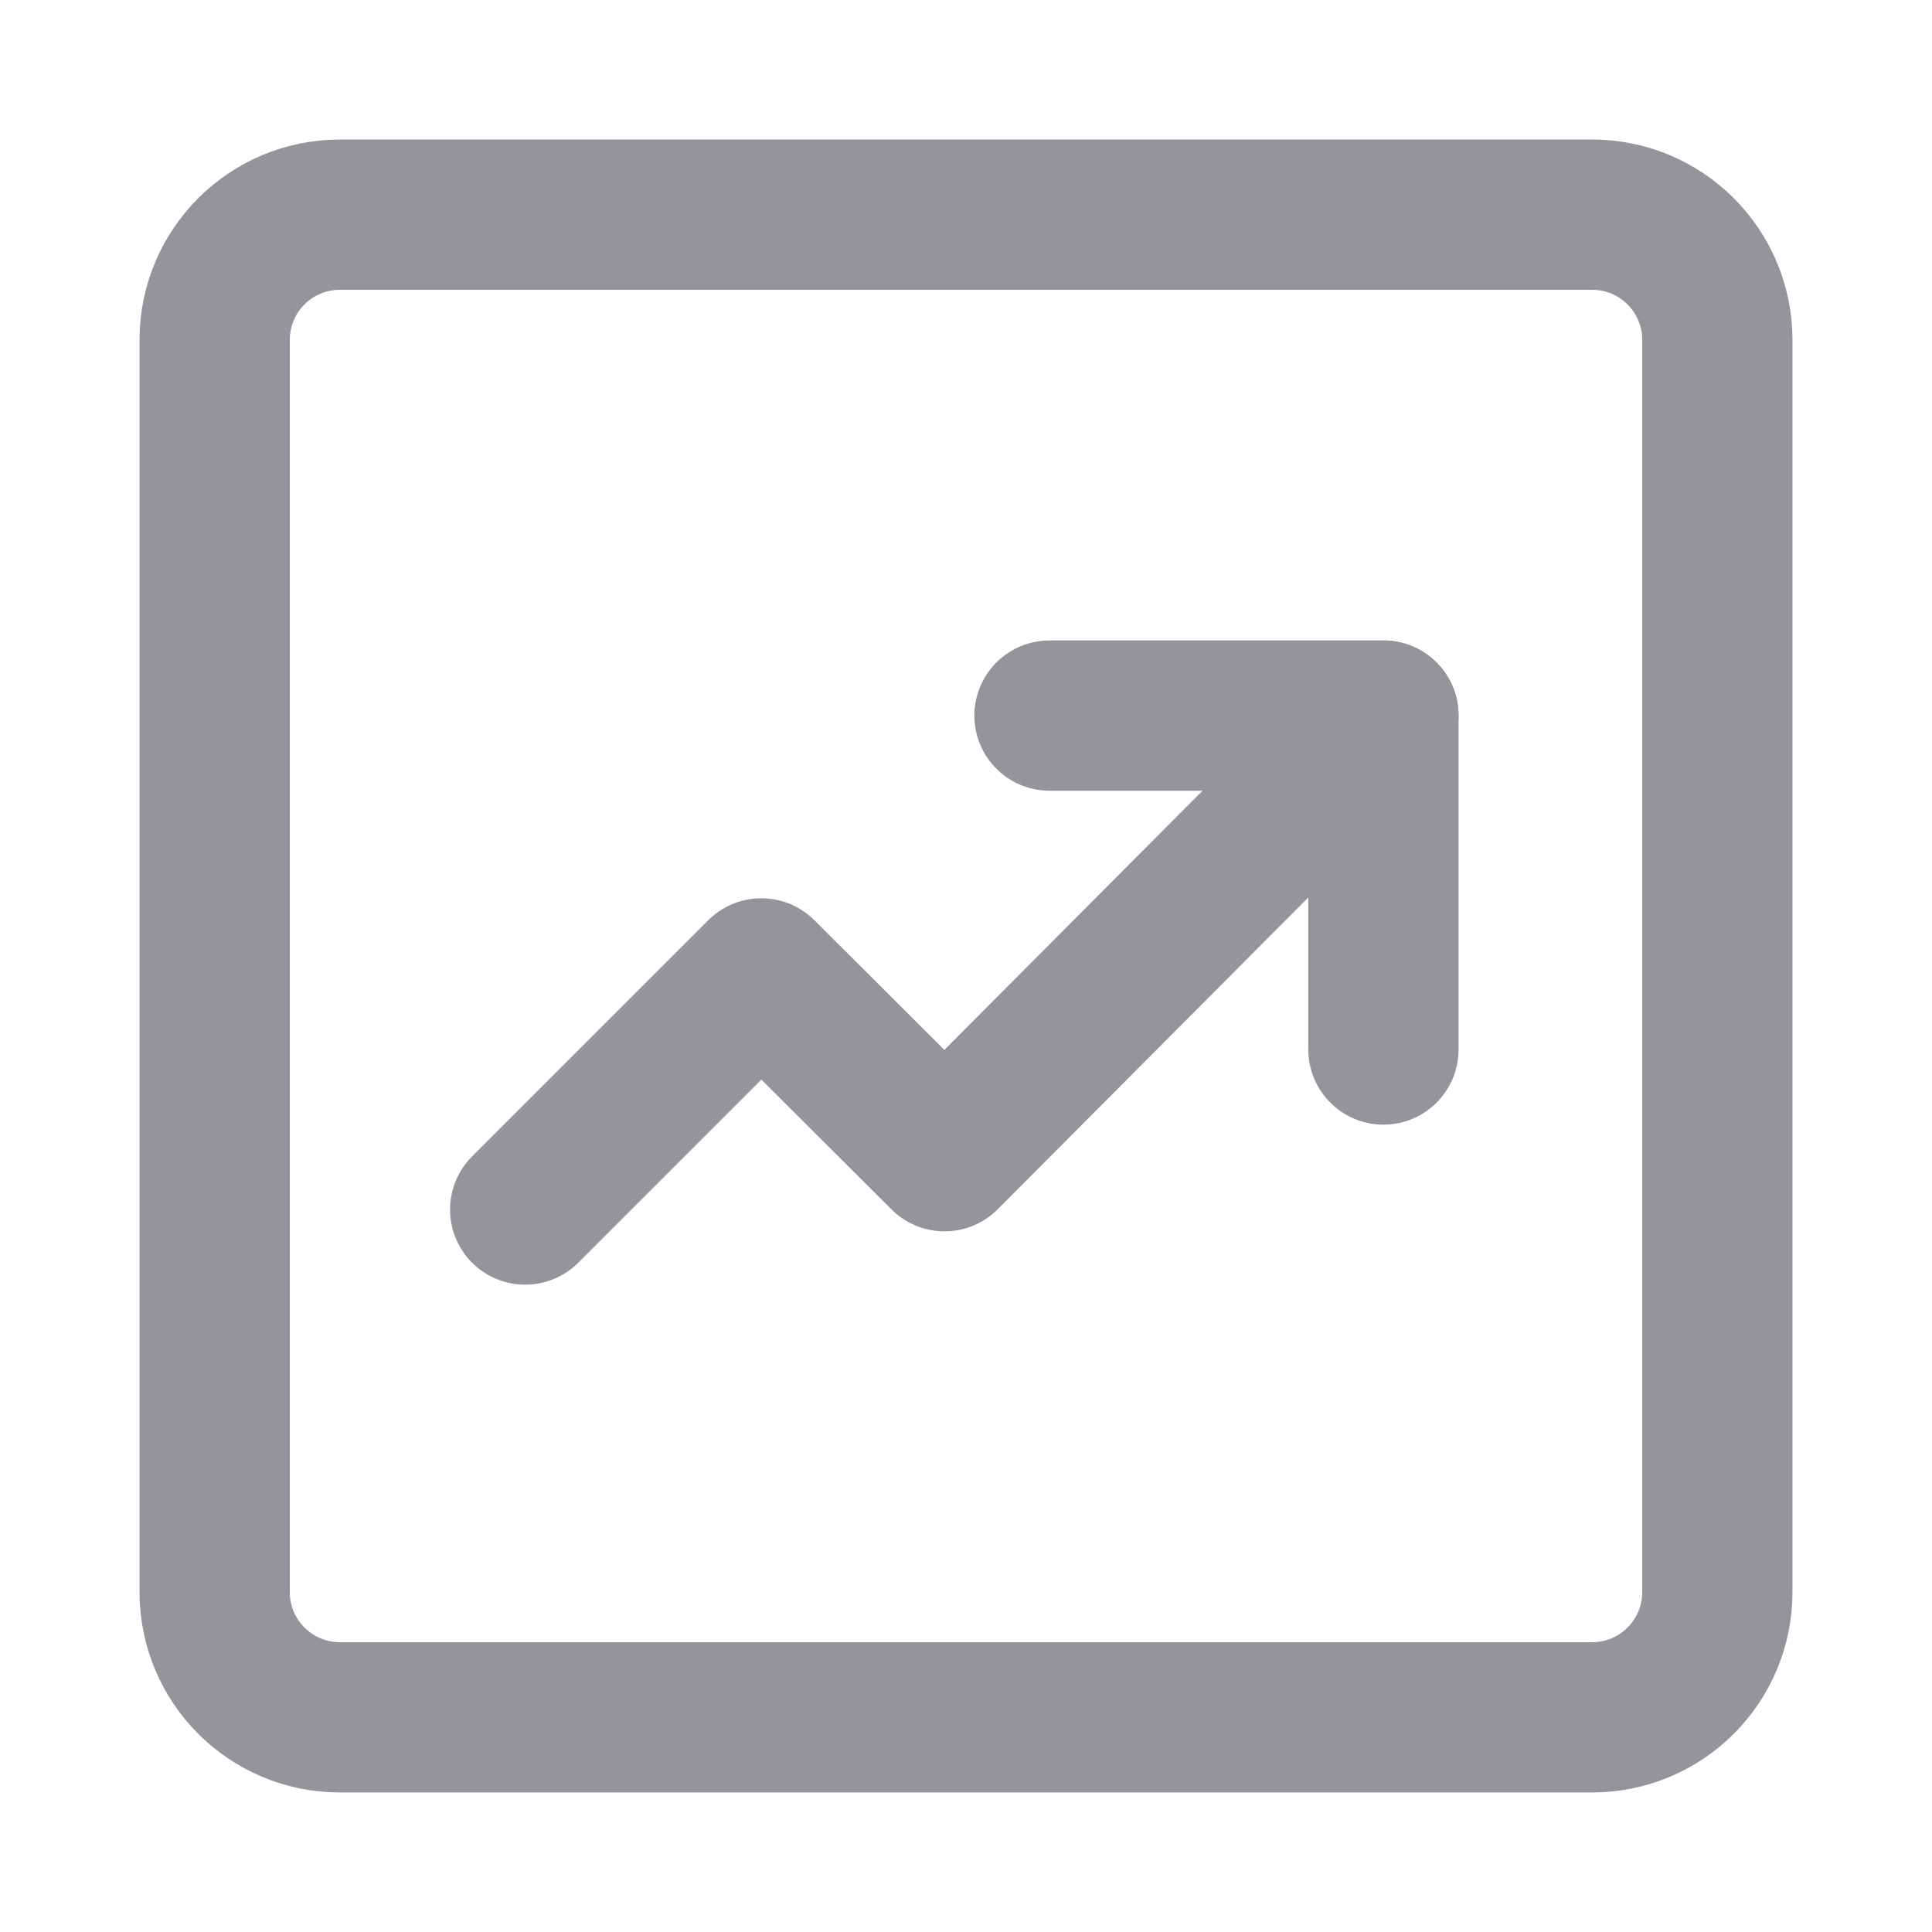
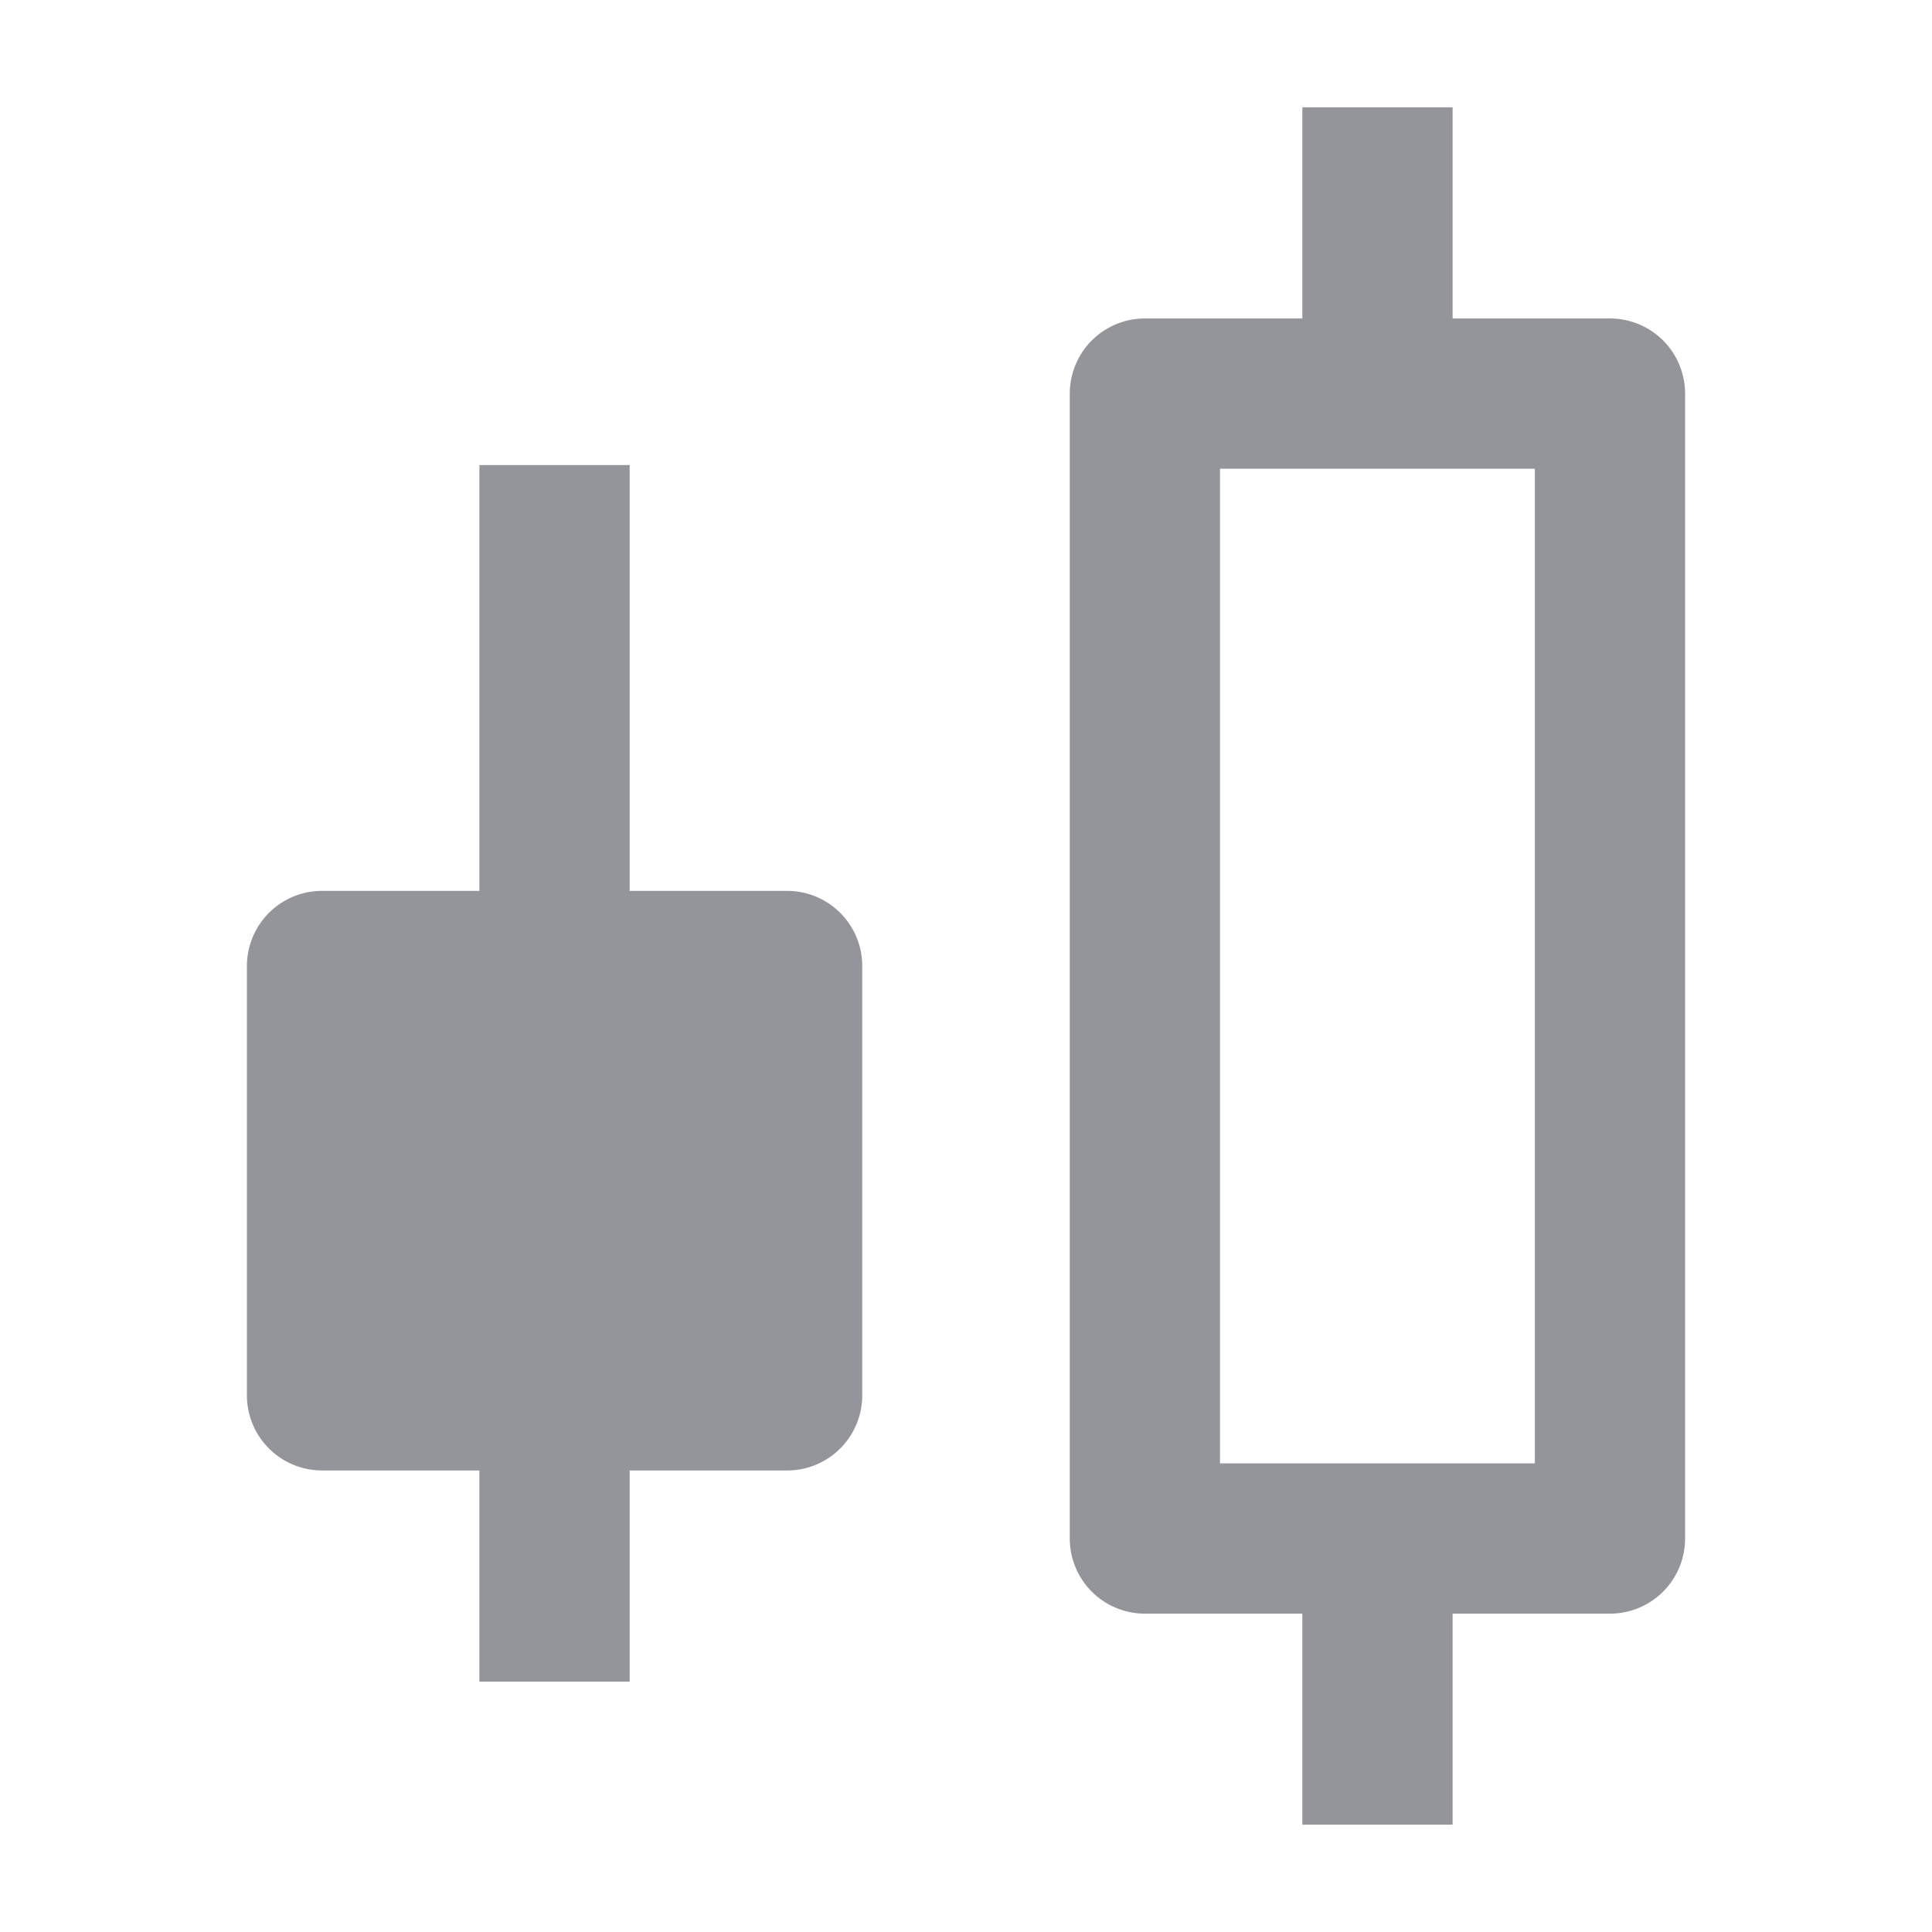
<svg xmlns="http://www.w3.org/2000/svg" width="18px" height="18px" viewBox="0 0 18 18" version="1.1">
-   <g id="icon_35" stroke="none" stroke-width="1" fill="none" fill-rule="evenodd" stroke-linecap="round" stroke-linejoin="round">
+   <g id="icon_35" stroke="none" stroke-width="1" fill="none" fill-rule="evenodd" stroke-linejoin="round">
    <g id="编组" stroke="#94959B" stroke-width="1.4">
-       <g id="编组" transform="translate(2, 2)">
-         <path d="M12.833,0 L1.167,0 C0.522,0 0,0.522 0,1.167 L0,12.833 C0,13.478 0.522,14 1.167,14 L12.833,14 C13.478,14 14,13.478 14,12.833 L14,1.167 C14,0.522 13.478,0 12.833,0 Z" id="路径" />
-         <polyline id="路径" points="2.893 9.269 5.093 7.069 6.8 8.772 10.889 4.667" />
-         <polyline id="路径" points="7.778 4.667 10.889 4.667 10.889 7.778" />
+       <g id="编组-8" transform="translate(3, 1)">
+         <rect id="矩形备份-2" transform="translate(9.833333, 8) scale(-1, 1) translate(-9.833333, -8) " x="7.667" y="2.667" width="4.333" height="10.667" />
+         <rect id="矩形备份-3" fill="#94959B" transform="translate(2.166667, 10) scale(-1, 1) translate(-2.166667, -10) " x="-9.09494702e-13" y="8" width="4.333" height="4" />
+         <line x1="9.833" y1="2.49" x2="9.833" y2="0" id="路径-2备份-4" transform="translate(9.833333, 1.245218) scale(-1, 1) translate(-9.833333, -1.245218) " />
+         <line x1="2.167" y1="7.832" x2="2.167" y2="3.333" id="路径-2备份-5" transform="translate(2.166667, 5.582878) scale(-1, 1) translate(-2.166667, -5.582878) " />
+         <line x1="9.833" y1="16" x2="9.833" y2="13.419" id="路径-2备份-6" transform="translate(9.833333, 14.70934) scale(-1, 1) translate(-9.833333, -14.70934) " />
+         <line x1="2.167" y1="14.667" x2="2.167" y2="12.171" id="路径-2备份-7" transform="translate(2.166667, 13.41868) scale(-1, 1) translate(-2.166667, -13.41868) " />
      </g>
    </g>
  </g>
</svg>
